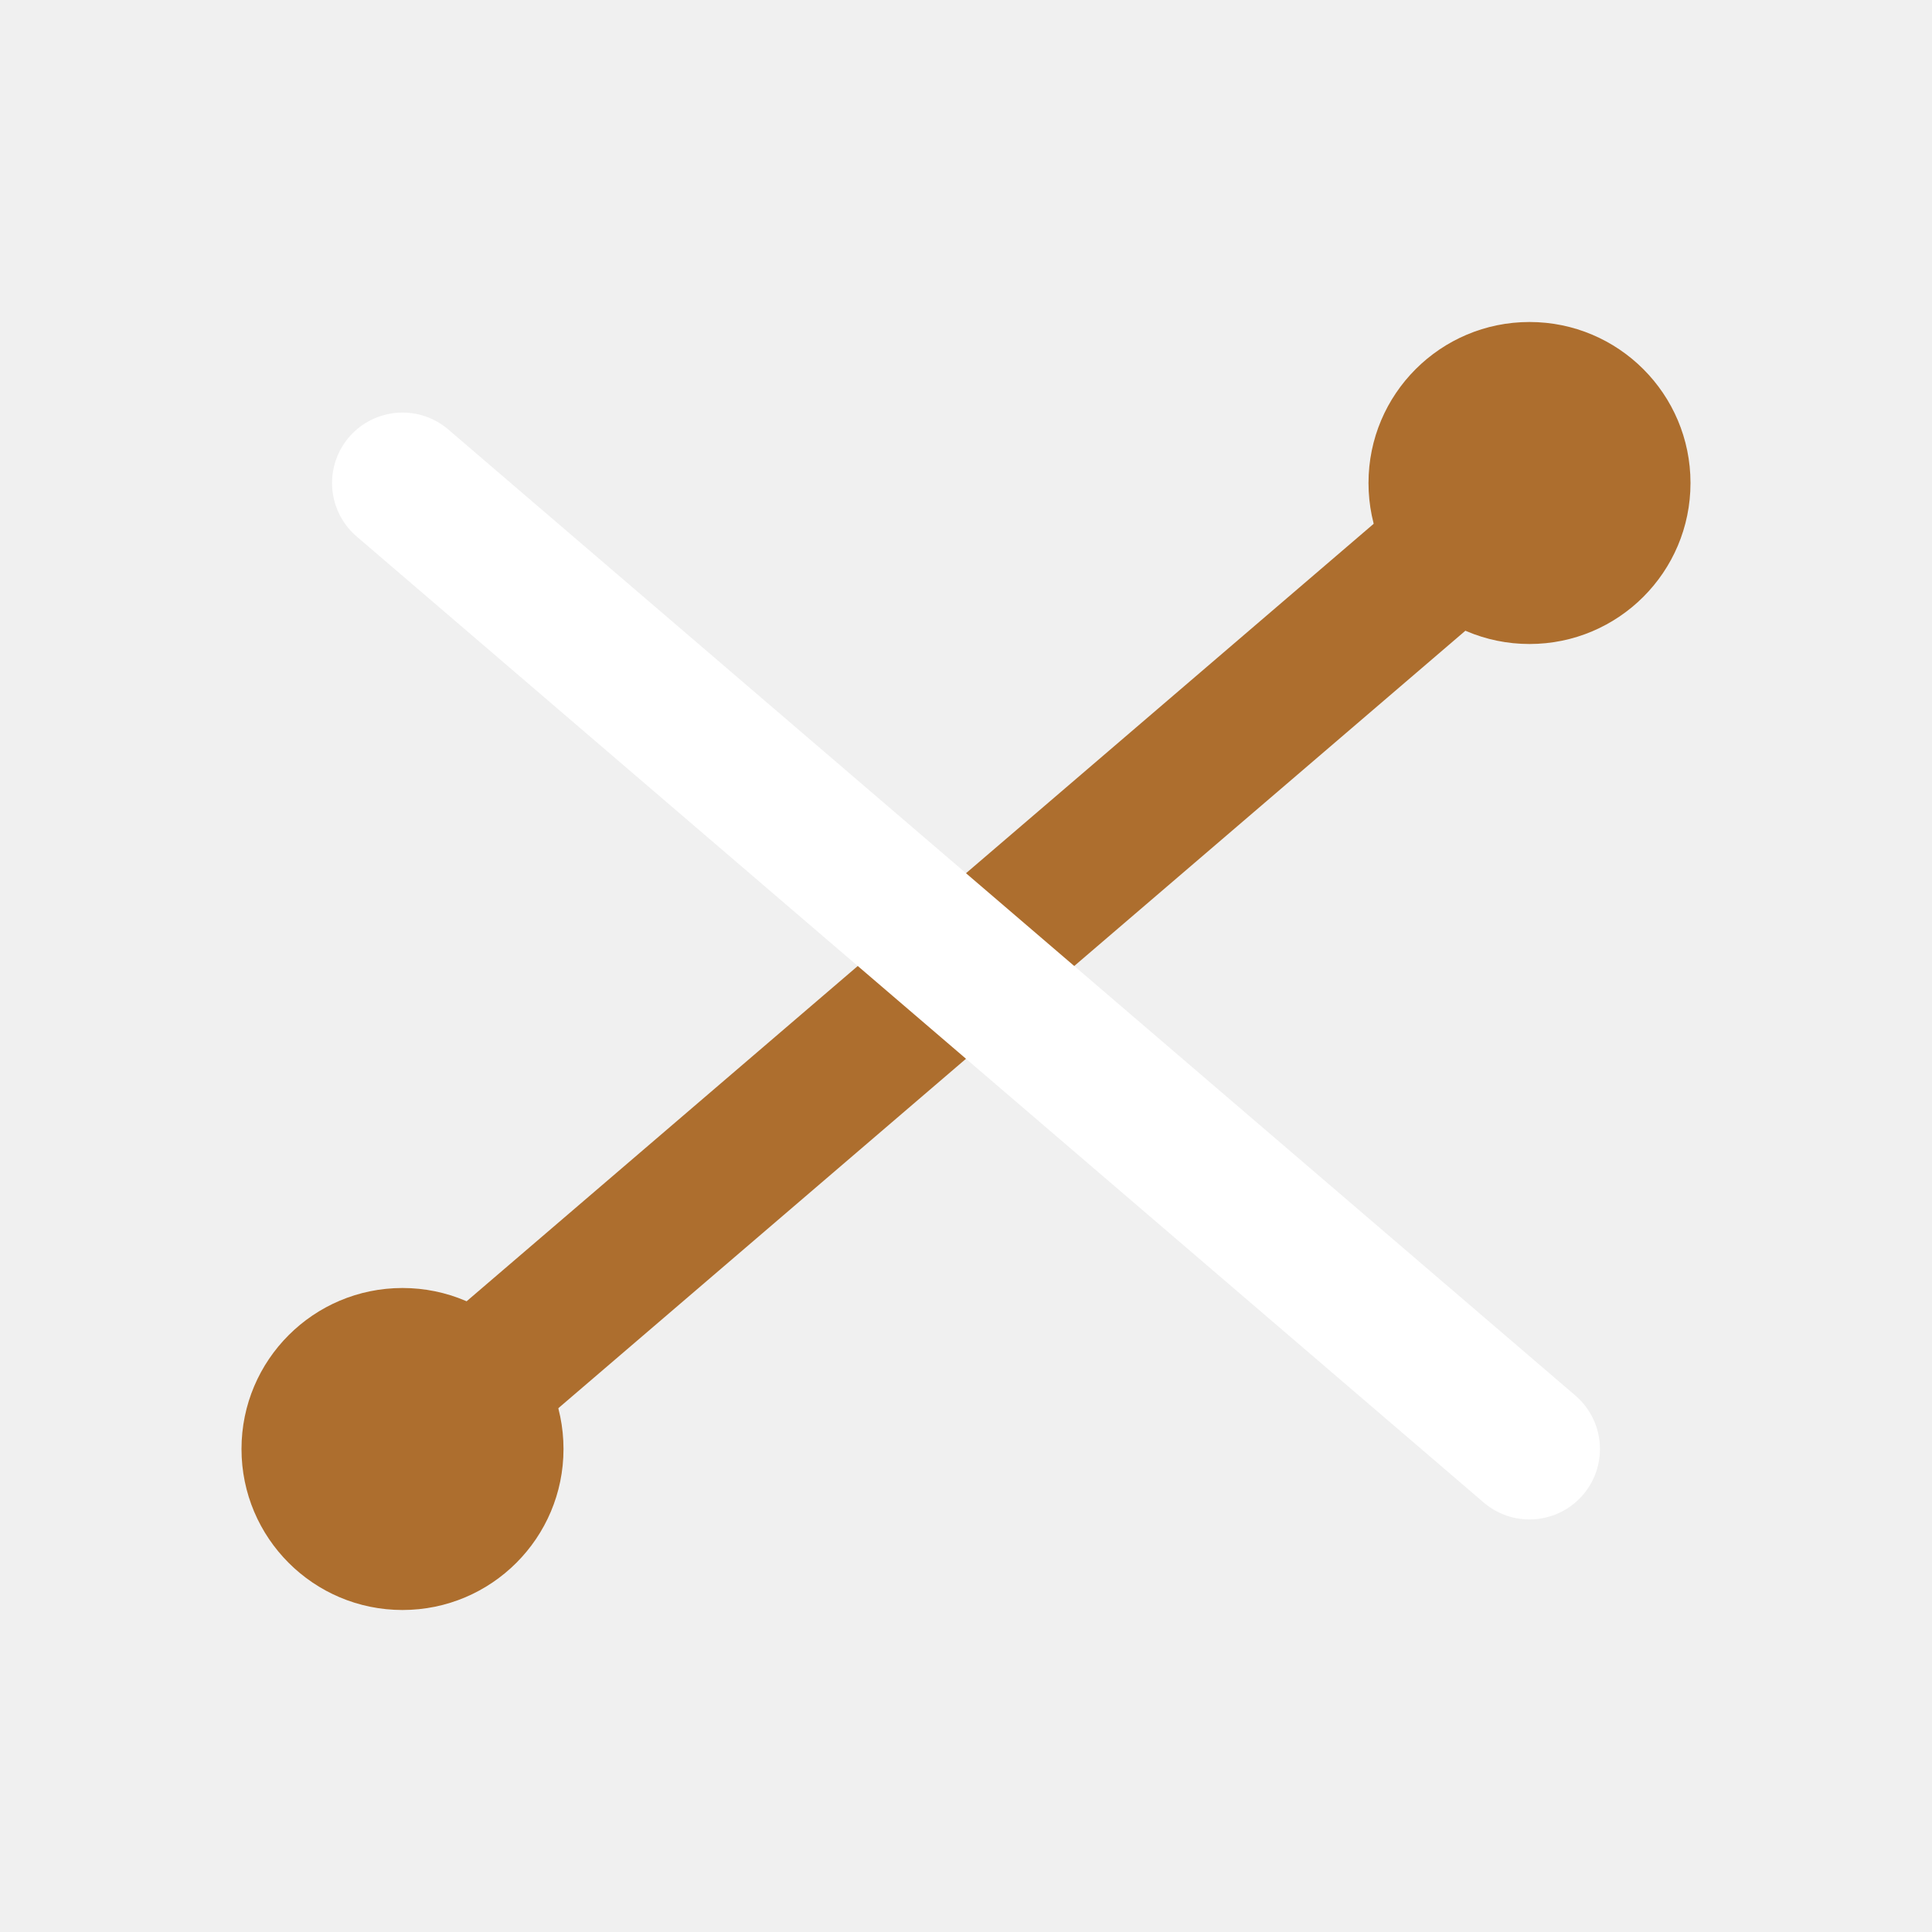
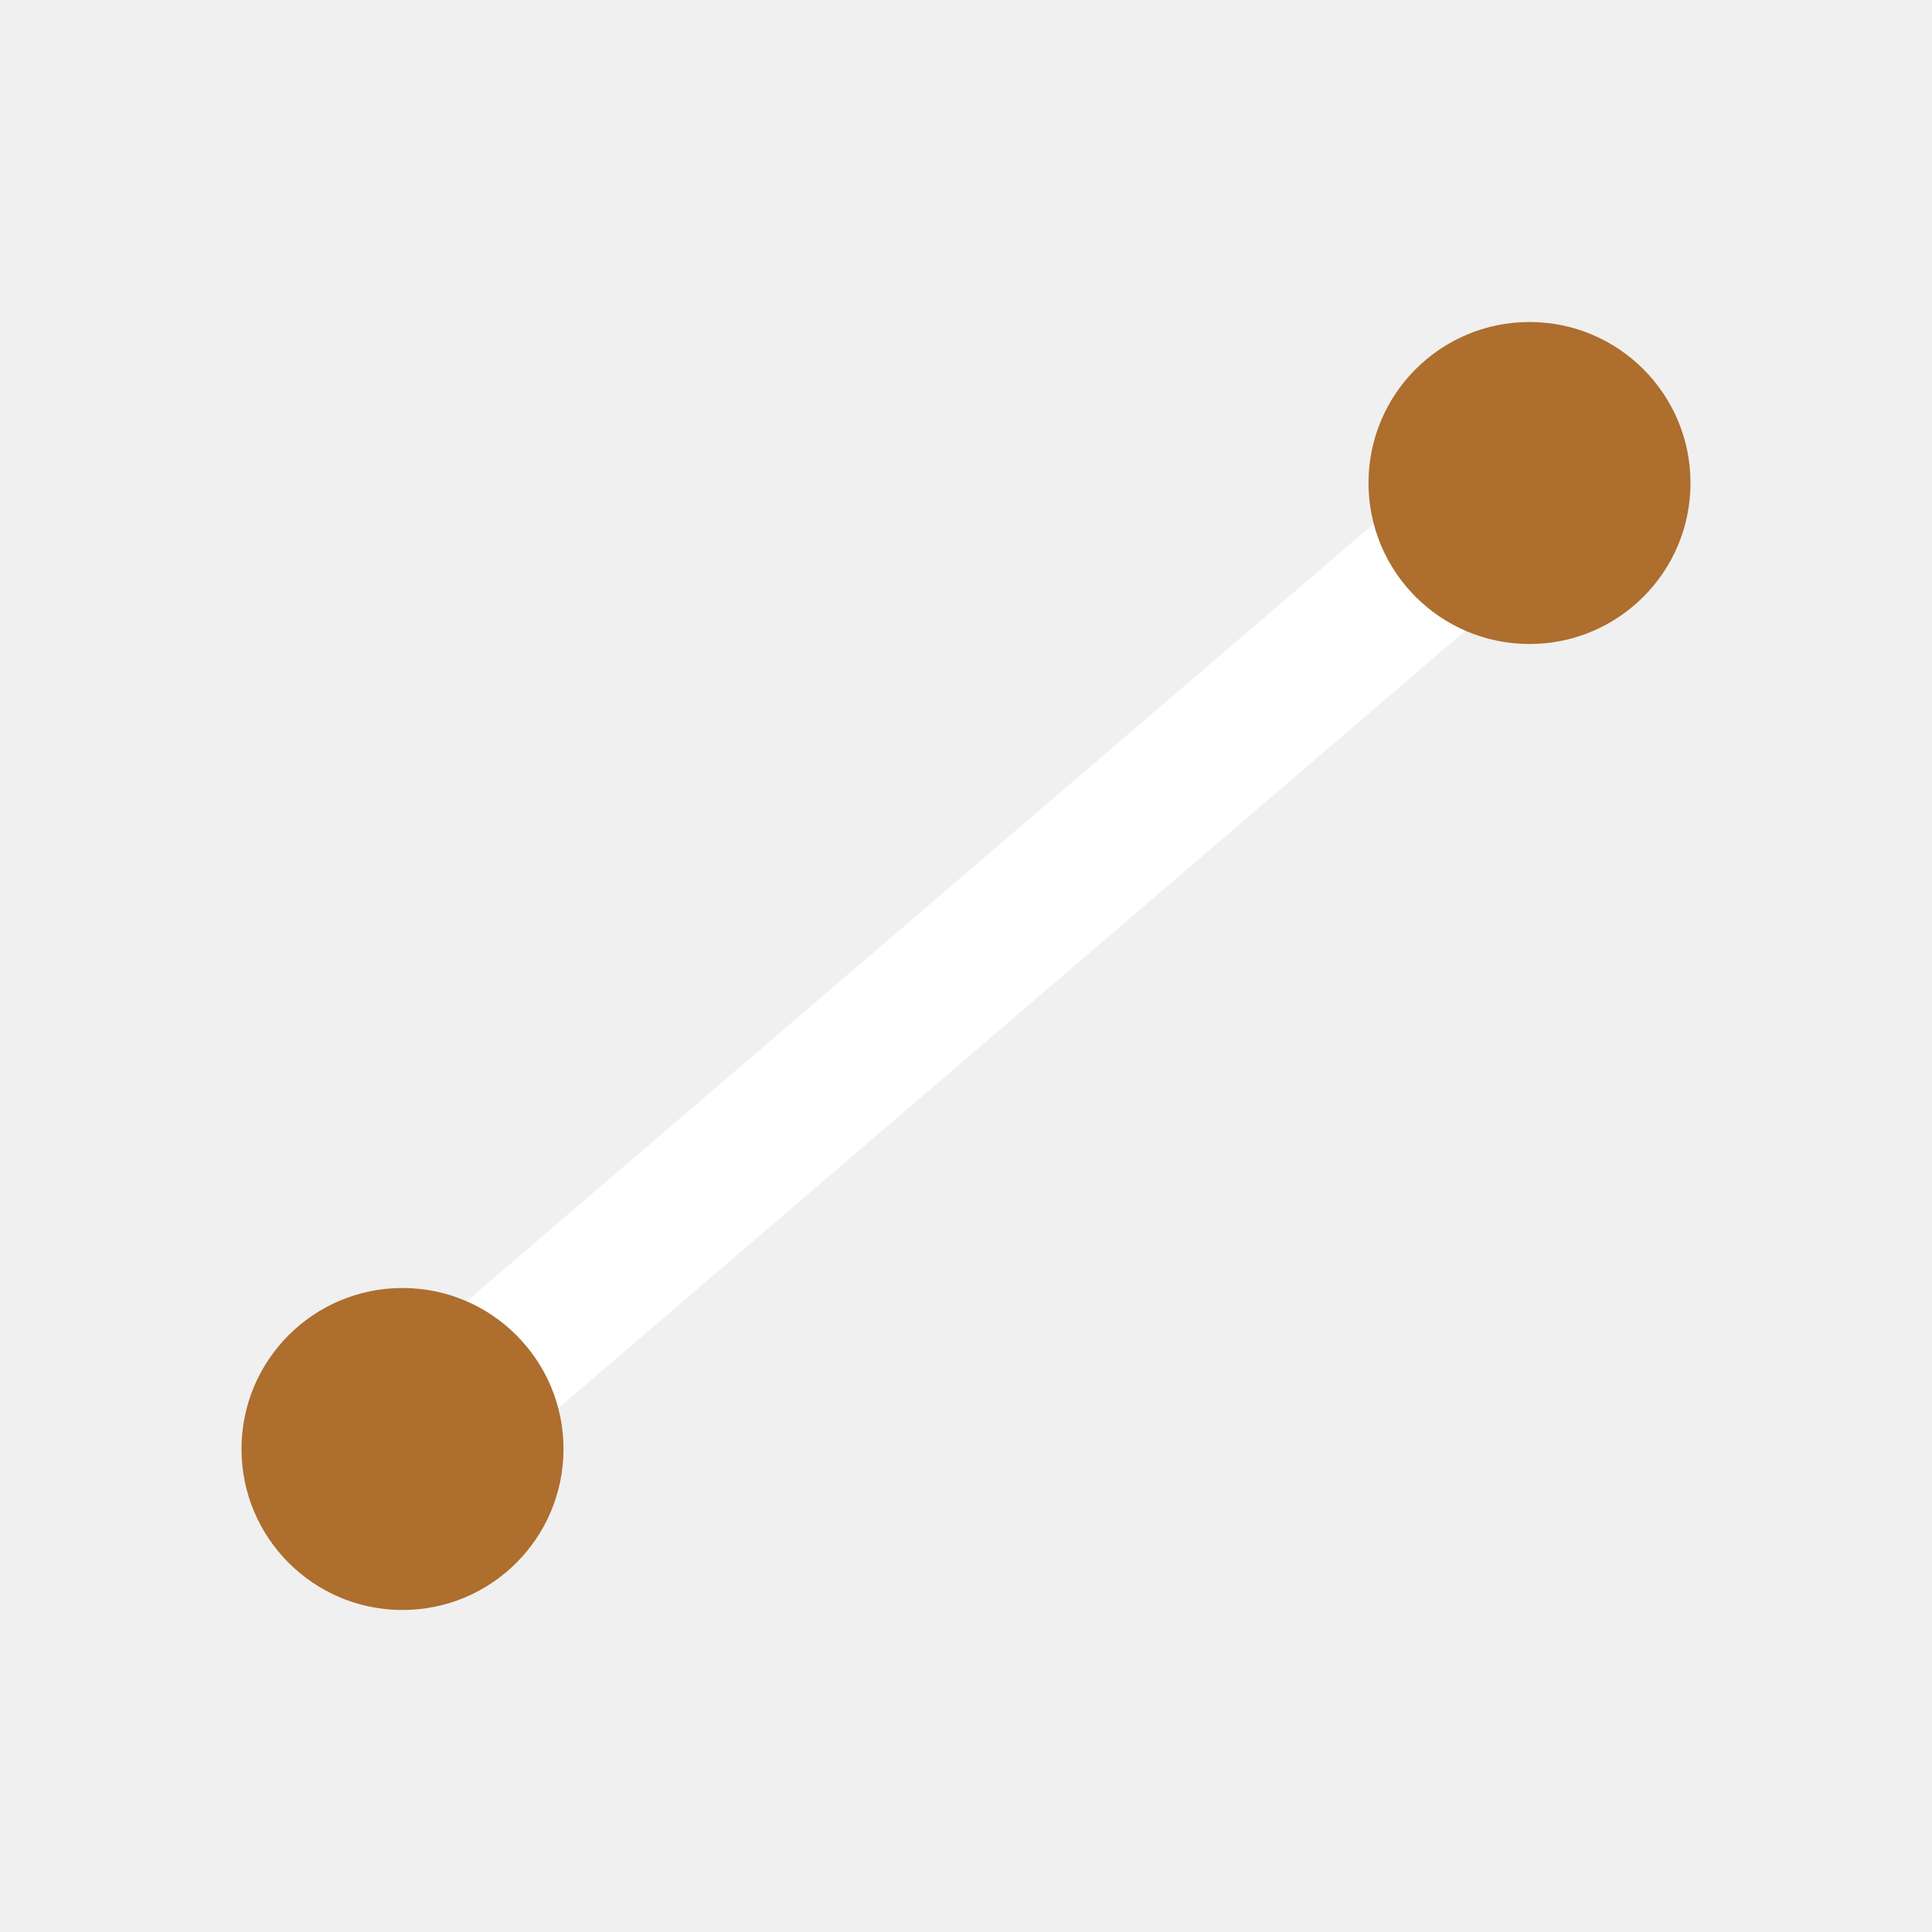
<svg xmlns="http://www.w3.org/2000/svg" viewBox="0 0 24 24">
  <g fill="none" stroke-width="1.75" stroke-linecap="round">
-     <path d="M5 18L19 6" stroke="#AD6E2E" />
+     <path d="M5 18L19 6" stroke="#FFFFFF" />
    <circle cx="5" cy="18" r="2" fill="#AD6E2E" stroke="none" />
    <circle cx="19" cy="6" r="2" fill="#AD6E2E" stroke="none" />
-     <path d="M5 6L19 18" stroke="#FFFFFF" />
  </g>
</svg>
